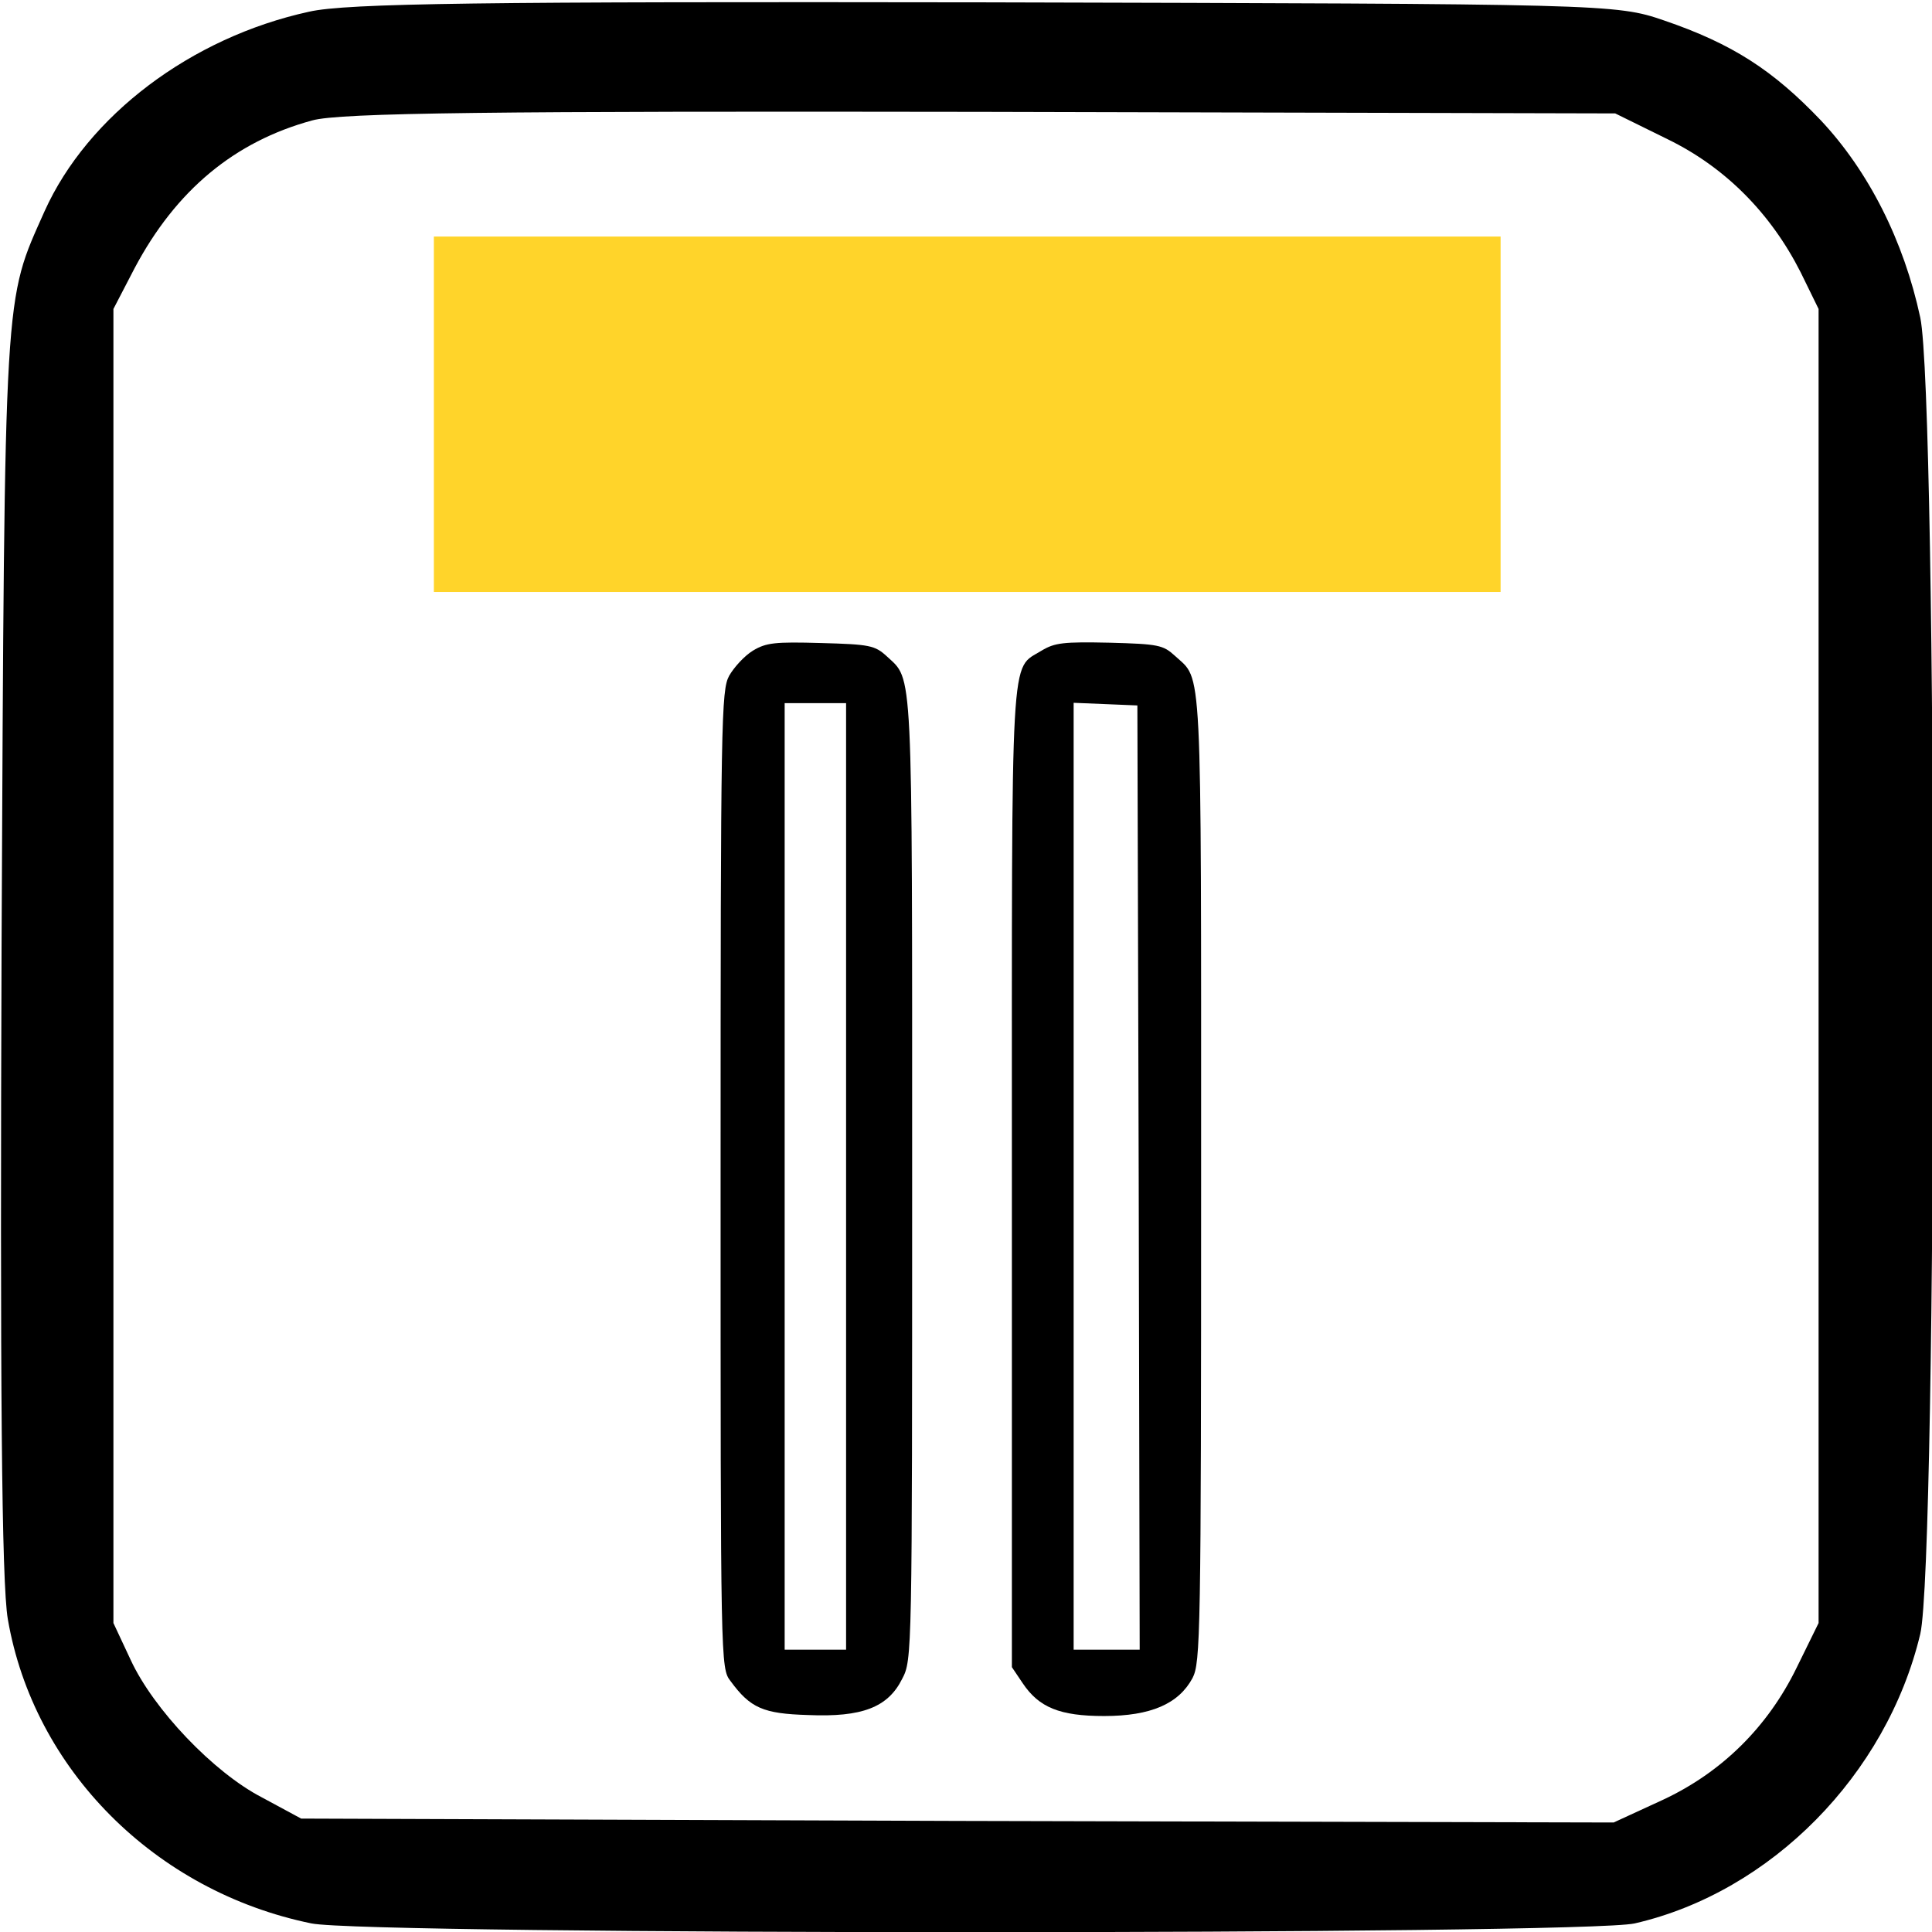
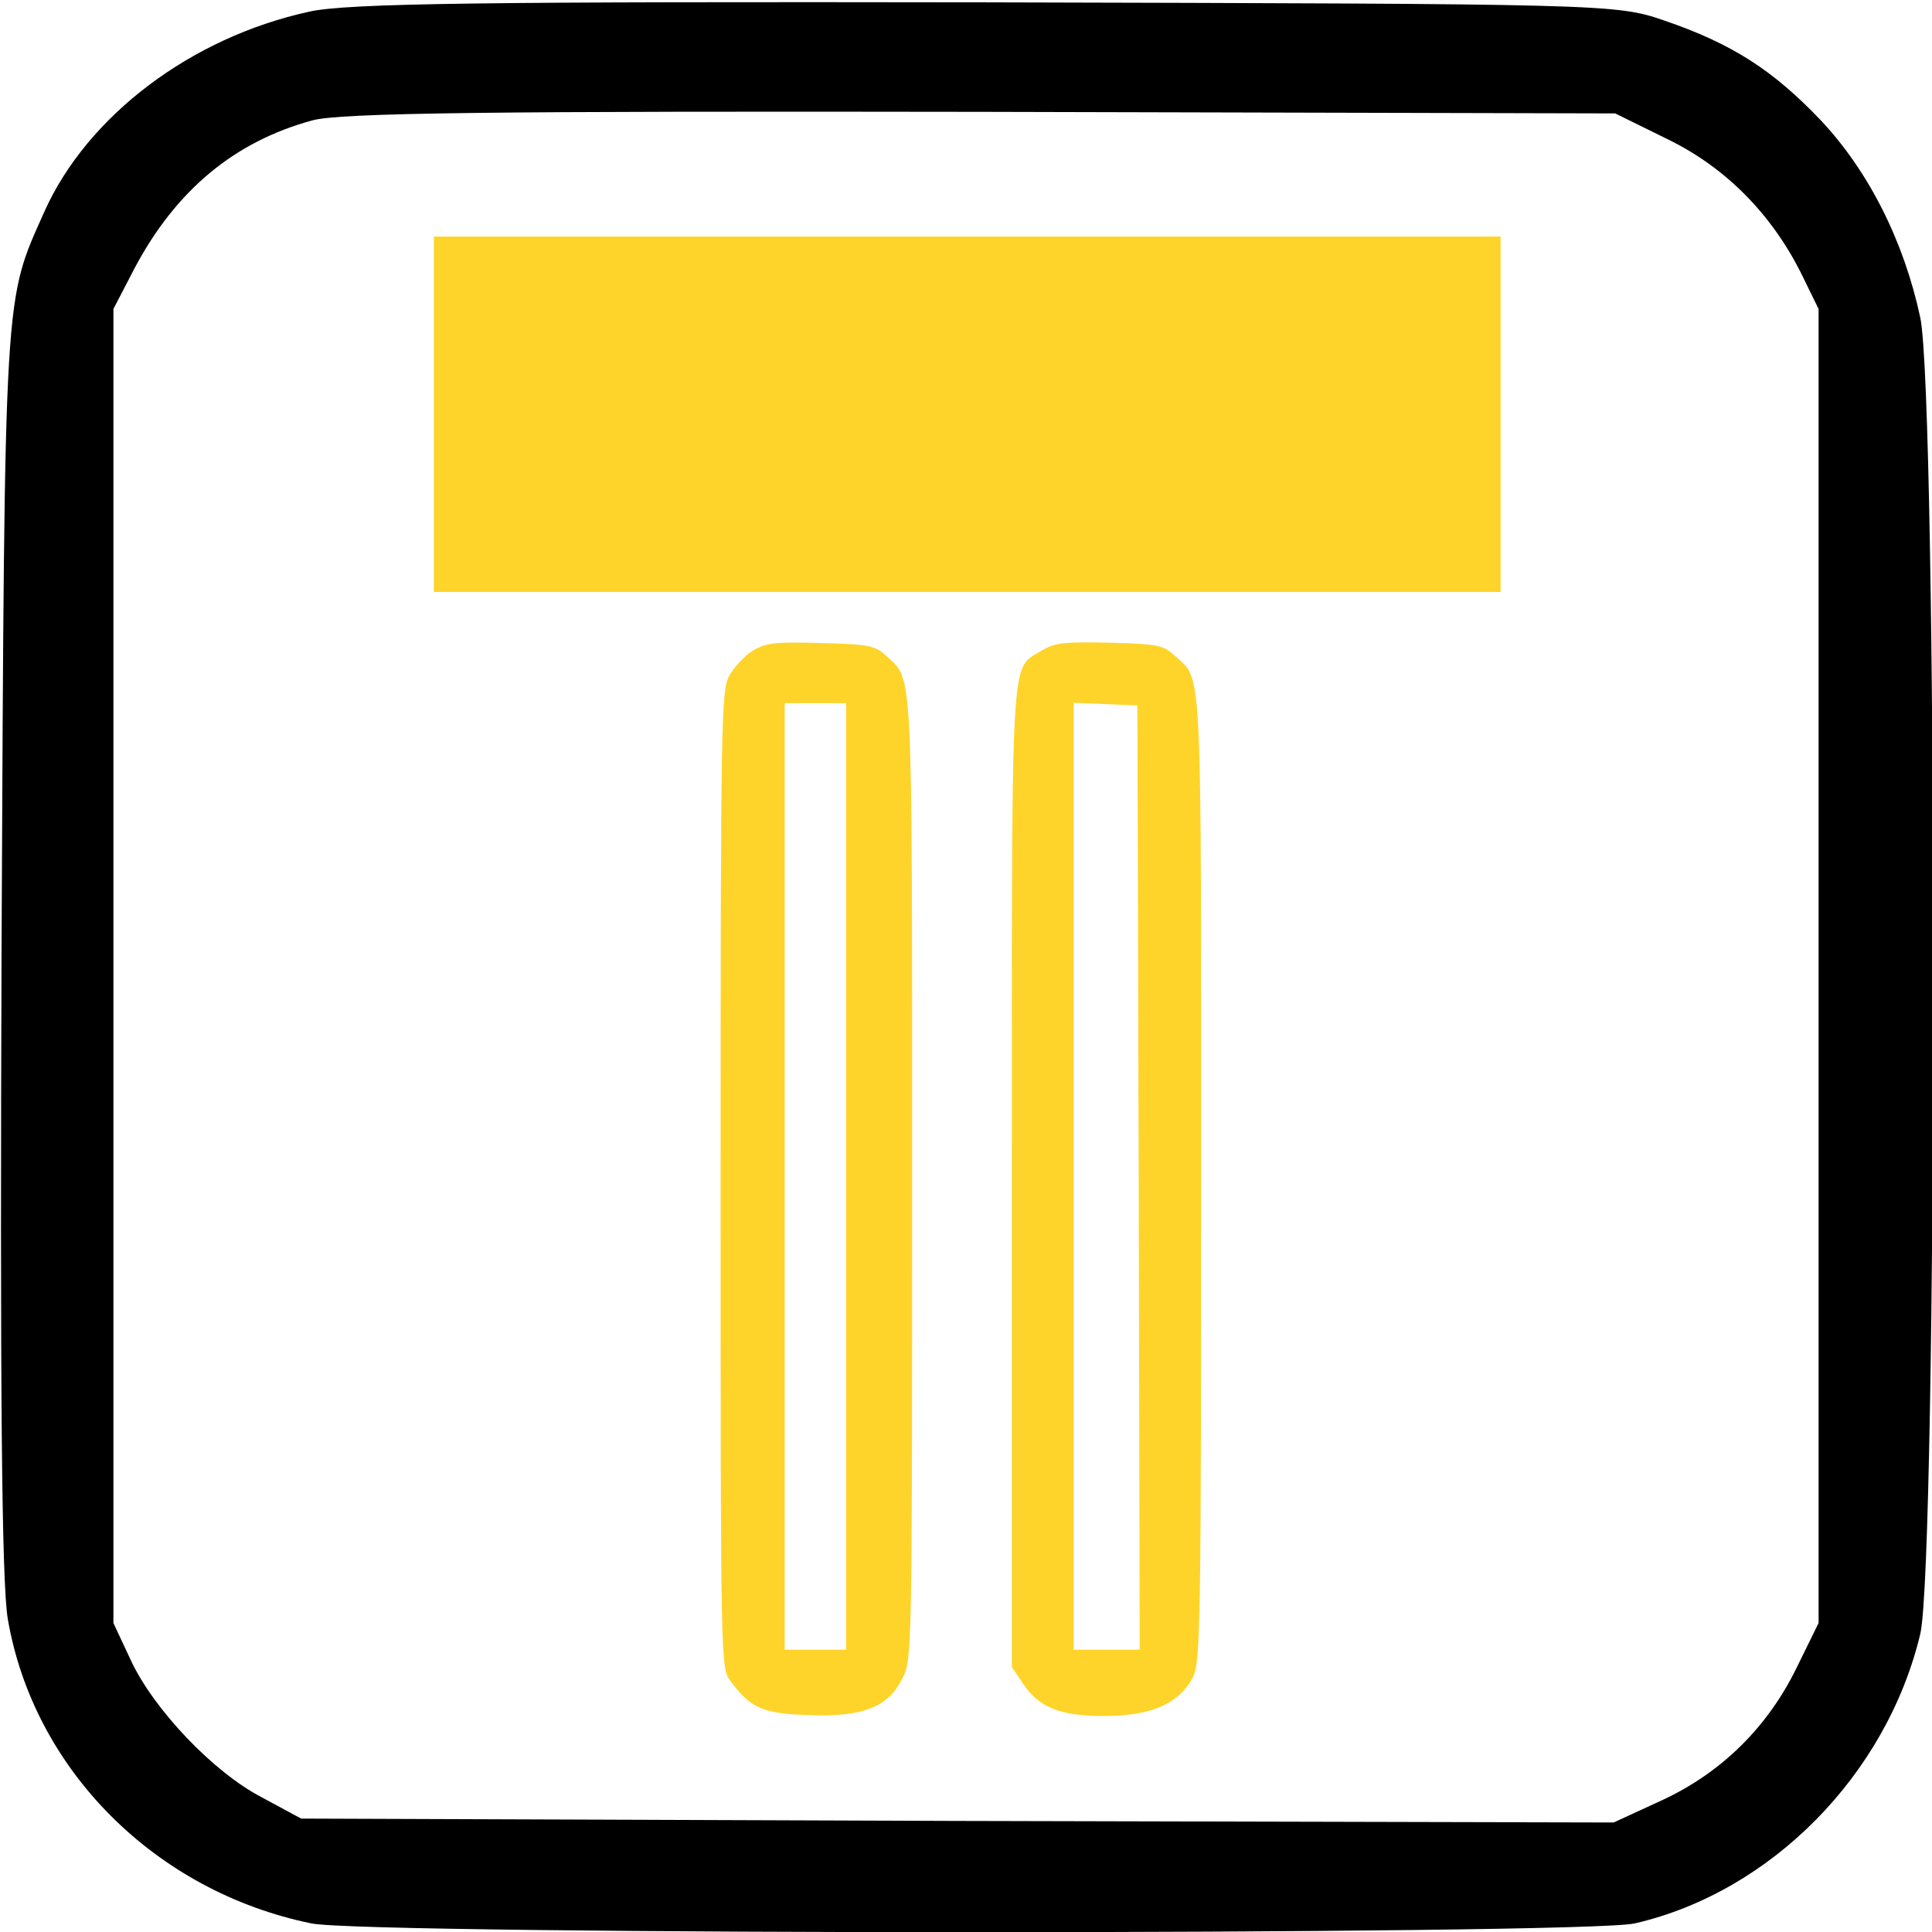
<svg xmlns="http://www.w3.org/2000/svg" version="1.1" id="svg2" x="0px" y="0px" viewBox="0 0 468 468" style="enable-background:new 0 0 468 468;" xml:space="preserve">
  <style type="text/css">
	.st0{fill:#FFD42A;}
</style>
-   <g id="g6" transform="matrix(0.189474,0,0,-0.189474,0,468)">
+   <g fill="#000000" id="g6" transform="matrix(0.189474,0,0,-0.189474,0,468)">
    <path id="path8" d="M395,2455c-151-33-283-133-338-255c-52-117-51-88-55-940c-2-558,0-814,8-860C43,208,198,52,398,11   c71-15,1628-15,1692,0c174,40,322,190,365,370c22,94,22,1579,0,1683c-21,98-66,187-127,252c-61,64-113,98-201,128   c-61,21-75,21-867,23C620,2468,443,2466,395,2455z M2132,2292c74-36,132-95,170-170l23-47v-840V395l-28-57c-37-76-96-134-171-169   l-63-29l-839,2l-839,3l-50,27c-62,32-139,113-168,176l-22,47v840v840l27,52c53,100,128,162,227,189c35,10,236,12,856,11l810-2   L2132,2292z" />
  </g>
-   <g id="g6279" transform="matrix(0.8,0,0,0.8,46.55399,92.96426)">
+   <g fill="#ffd42a" id="g6279" transform="matrix(0.8,0,0,0.8,46.55399,92.96426)">
    <path id="path8-4" d="M169.8,80.8c-2.6,1.6-5.7,5-7.2,7.6c-2.4,4.4-2.6,12.9-2.6,152.6   c0,147,0,147.9,3,151.8c6,8.2,9.9,9.9,23.5,10.3c16.3,0.7,24.2-2.3,28.5-11c3-5.7,3-7.2,3-151.3c0-157.8,0.3-150.8-7.7-158.3   c-3.6-3.3-5.2-3.6-19.9-4C176.4,78.1,173.8,78.4,169.8,80.8z M198,240v143.3h-9.3h-9.3V240V96.7h9.3h9.3V240L198,240z" />
    <path id="path10" d="M257.2,80.8c-9.6,6-9-3.9-9,159.6v148.2l3.3,4.9c4.9,7.3,11.2,9.9,24.6,9.9   c14.2,0,22.6-3.7,26.8-11.5c2.4-4.7,2.6-12.5,2.6-151.6c0-159.1,0.4-150.2-7.9-157.9c-3.6-3.3-5-3.6-19.8-4   C263.8,78.1,261.2,78.4,257.2,80.8z M286.6,240.4l0.3,142.9h-10h-10V240V96.6l9.7,0.4l9.6,0.4L286.6,240.4L286.6,240.4z" />
  </g>
-   <rect x="105.1" y="57.3" class="st0" width="258.4" height="86.1" />
+   <rect x="105.1" y="57.3" class="st0" width="258.4" height="86.1" fill="#ffd42a" />
</svg>
